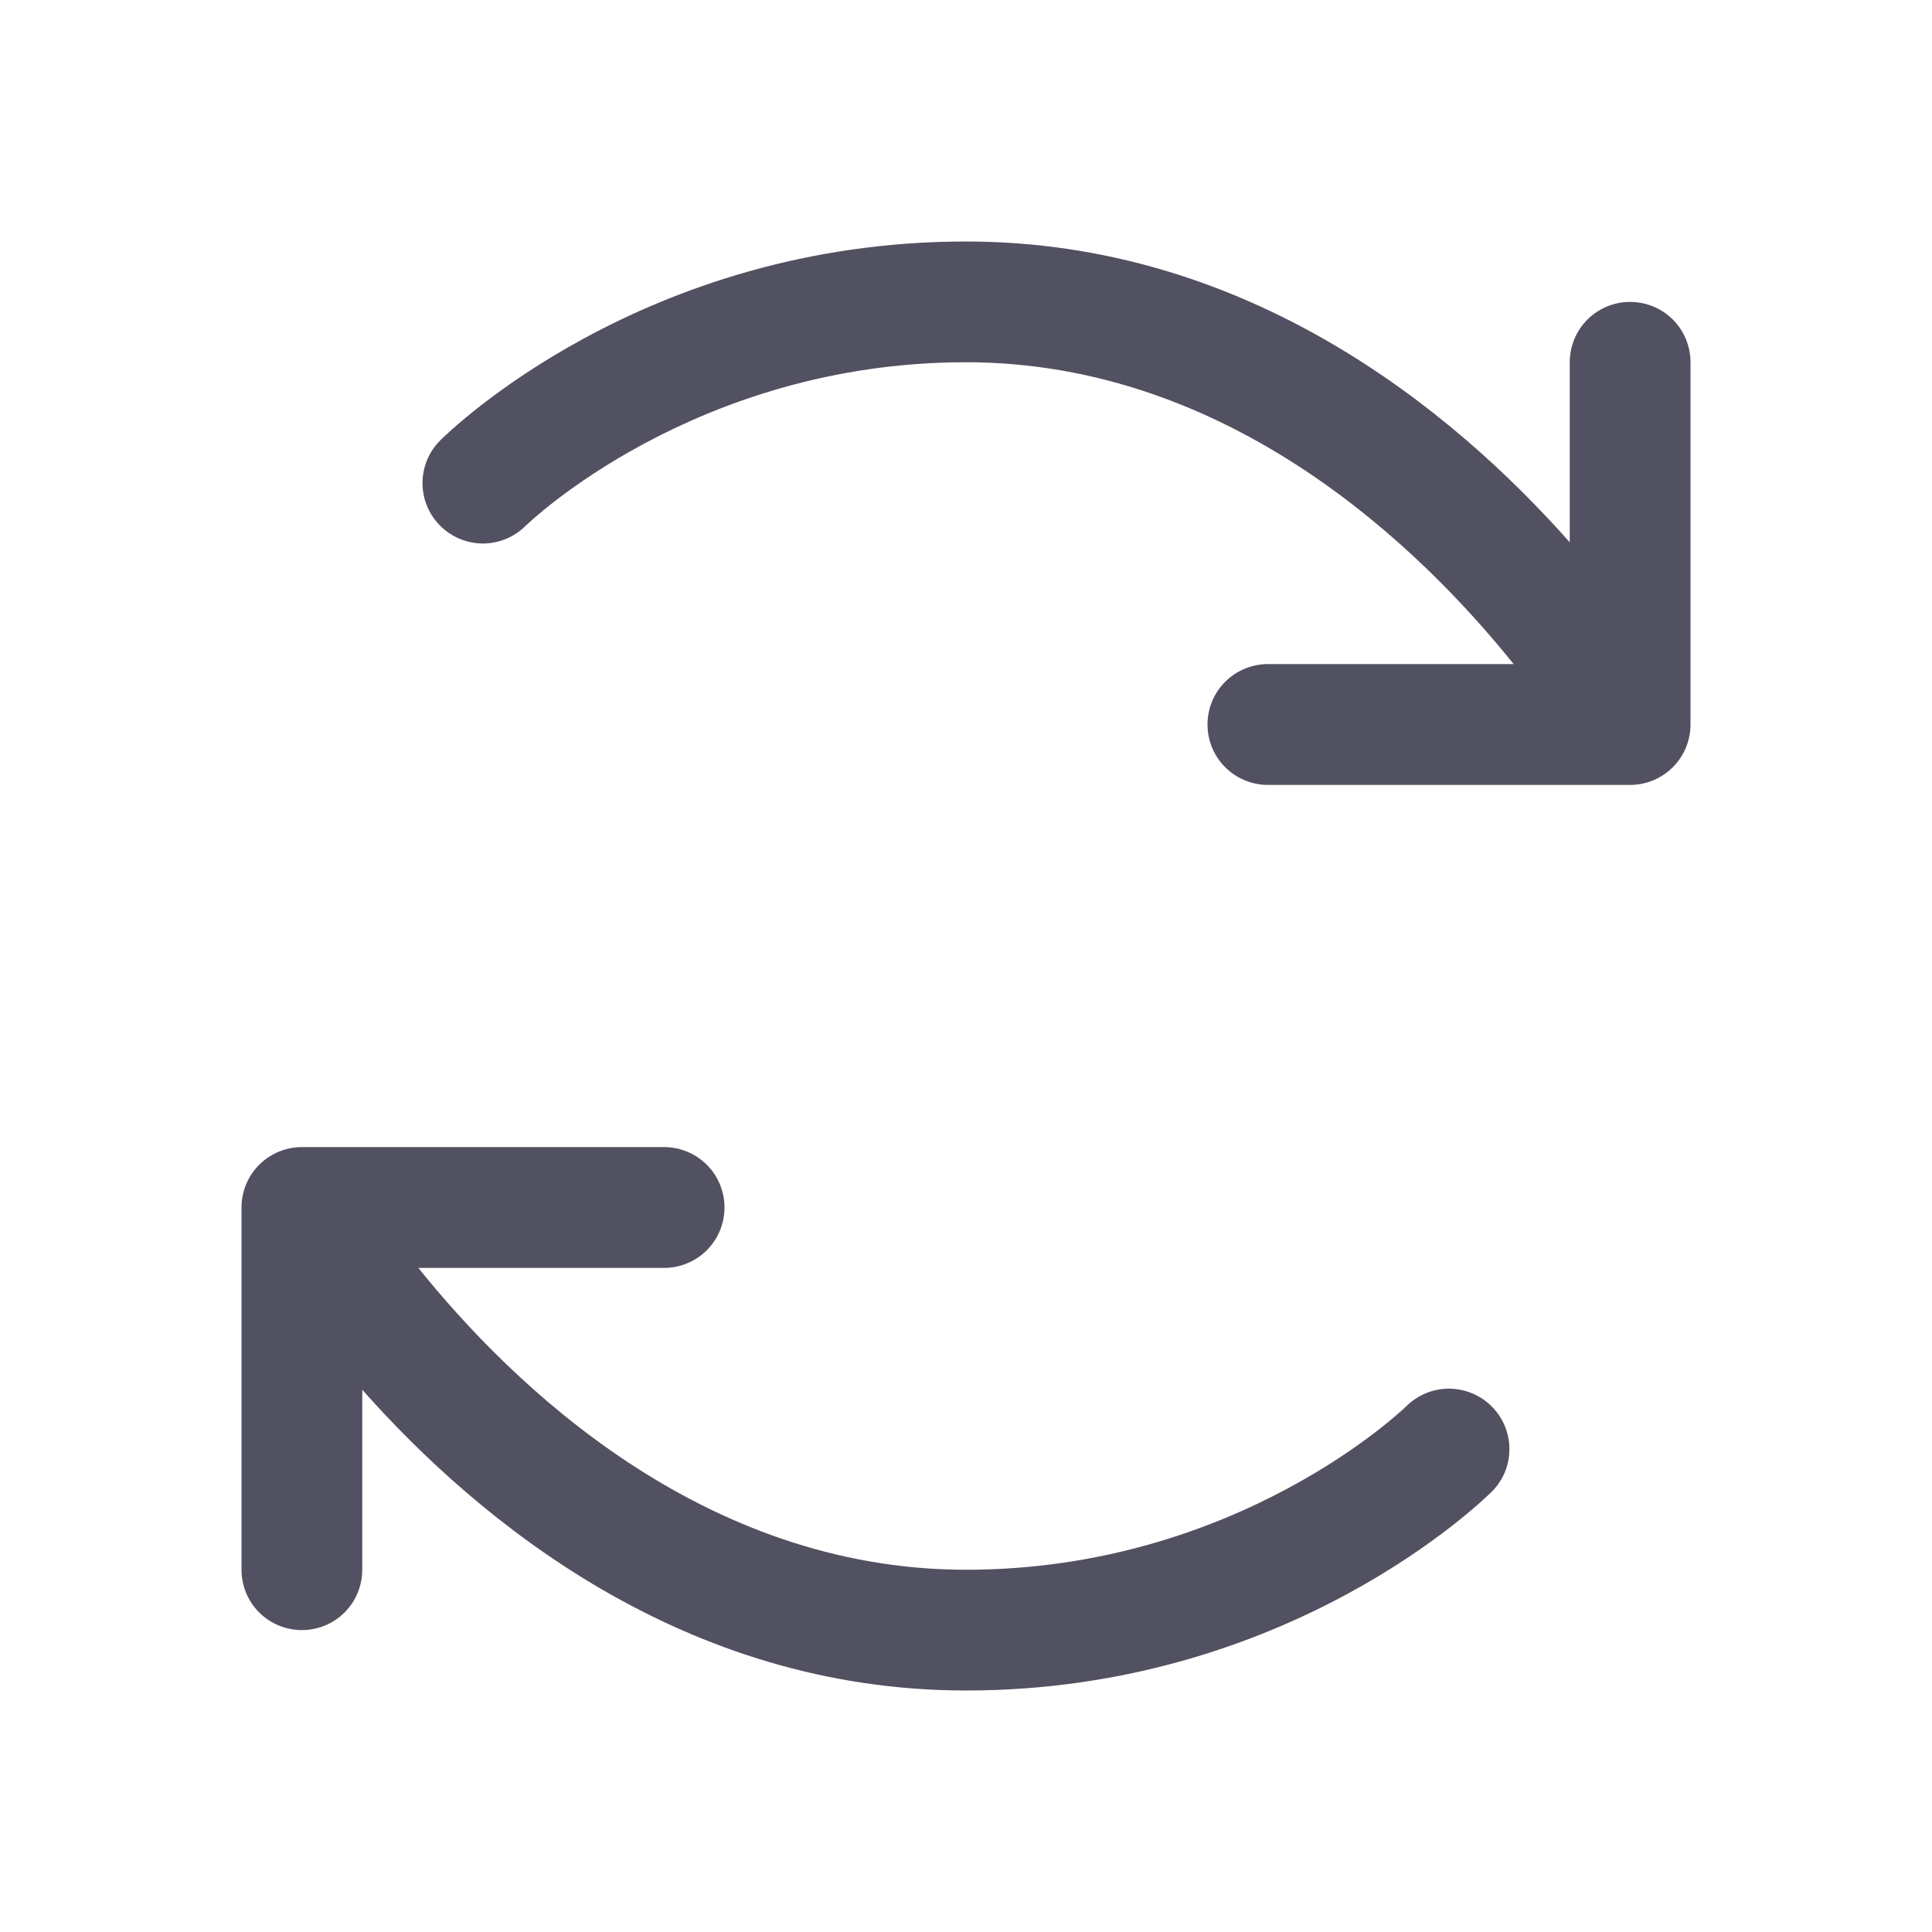
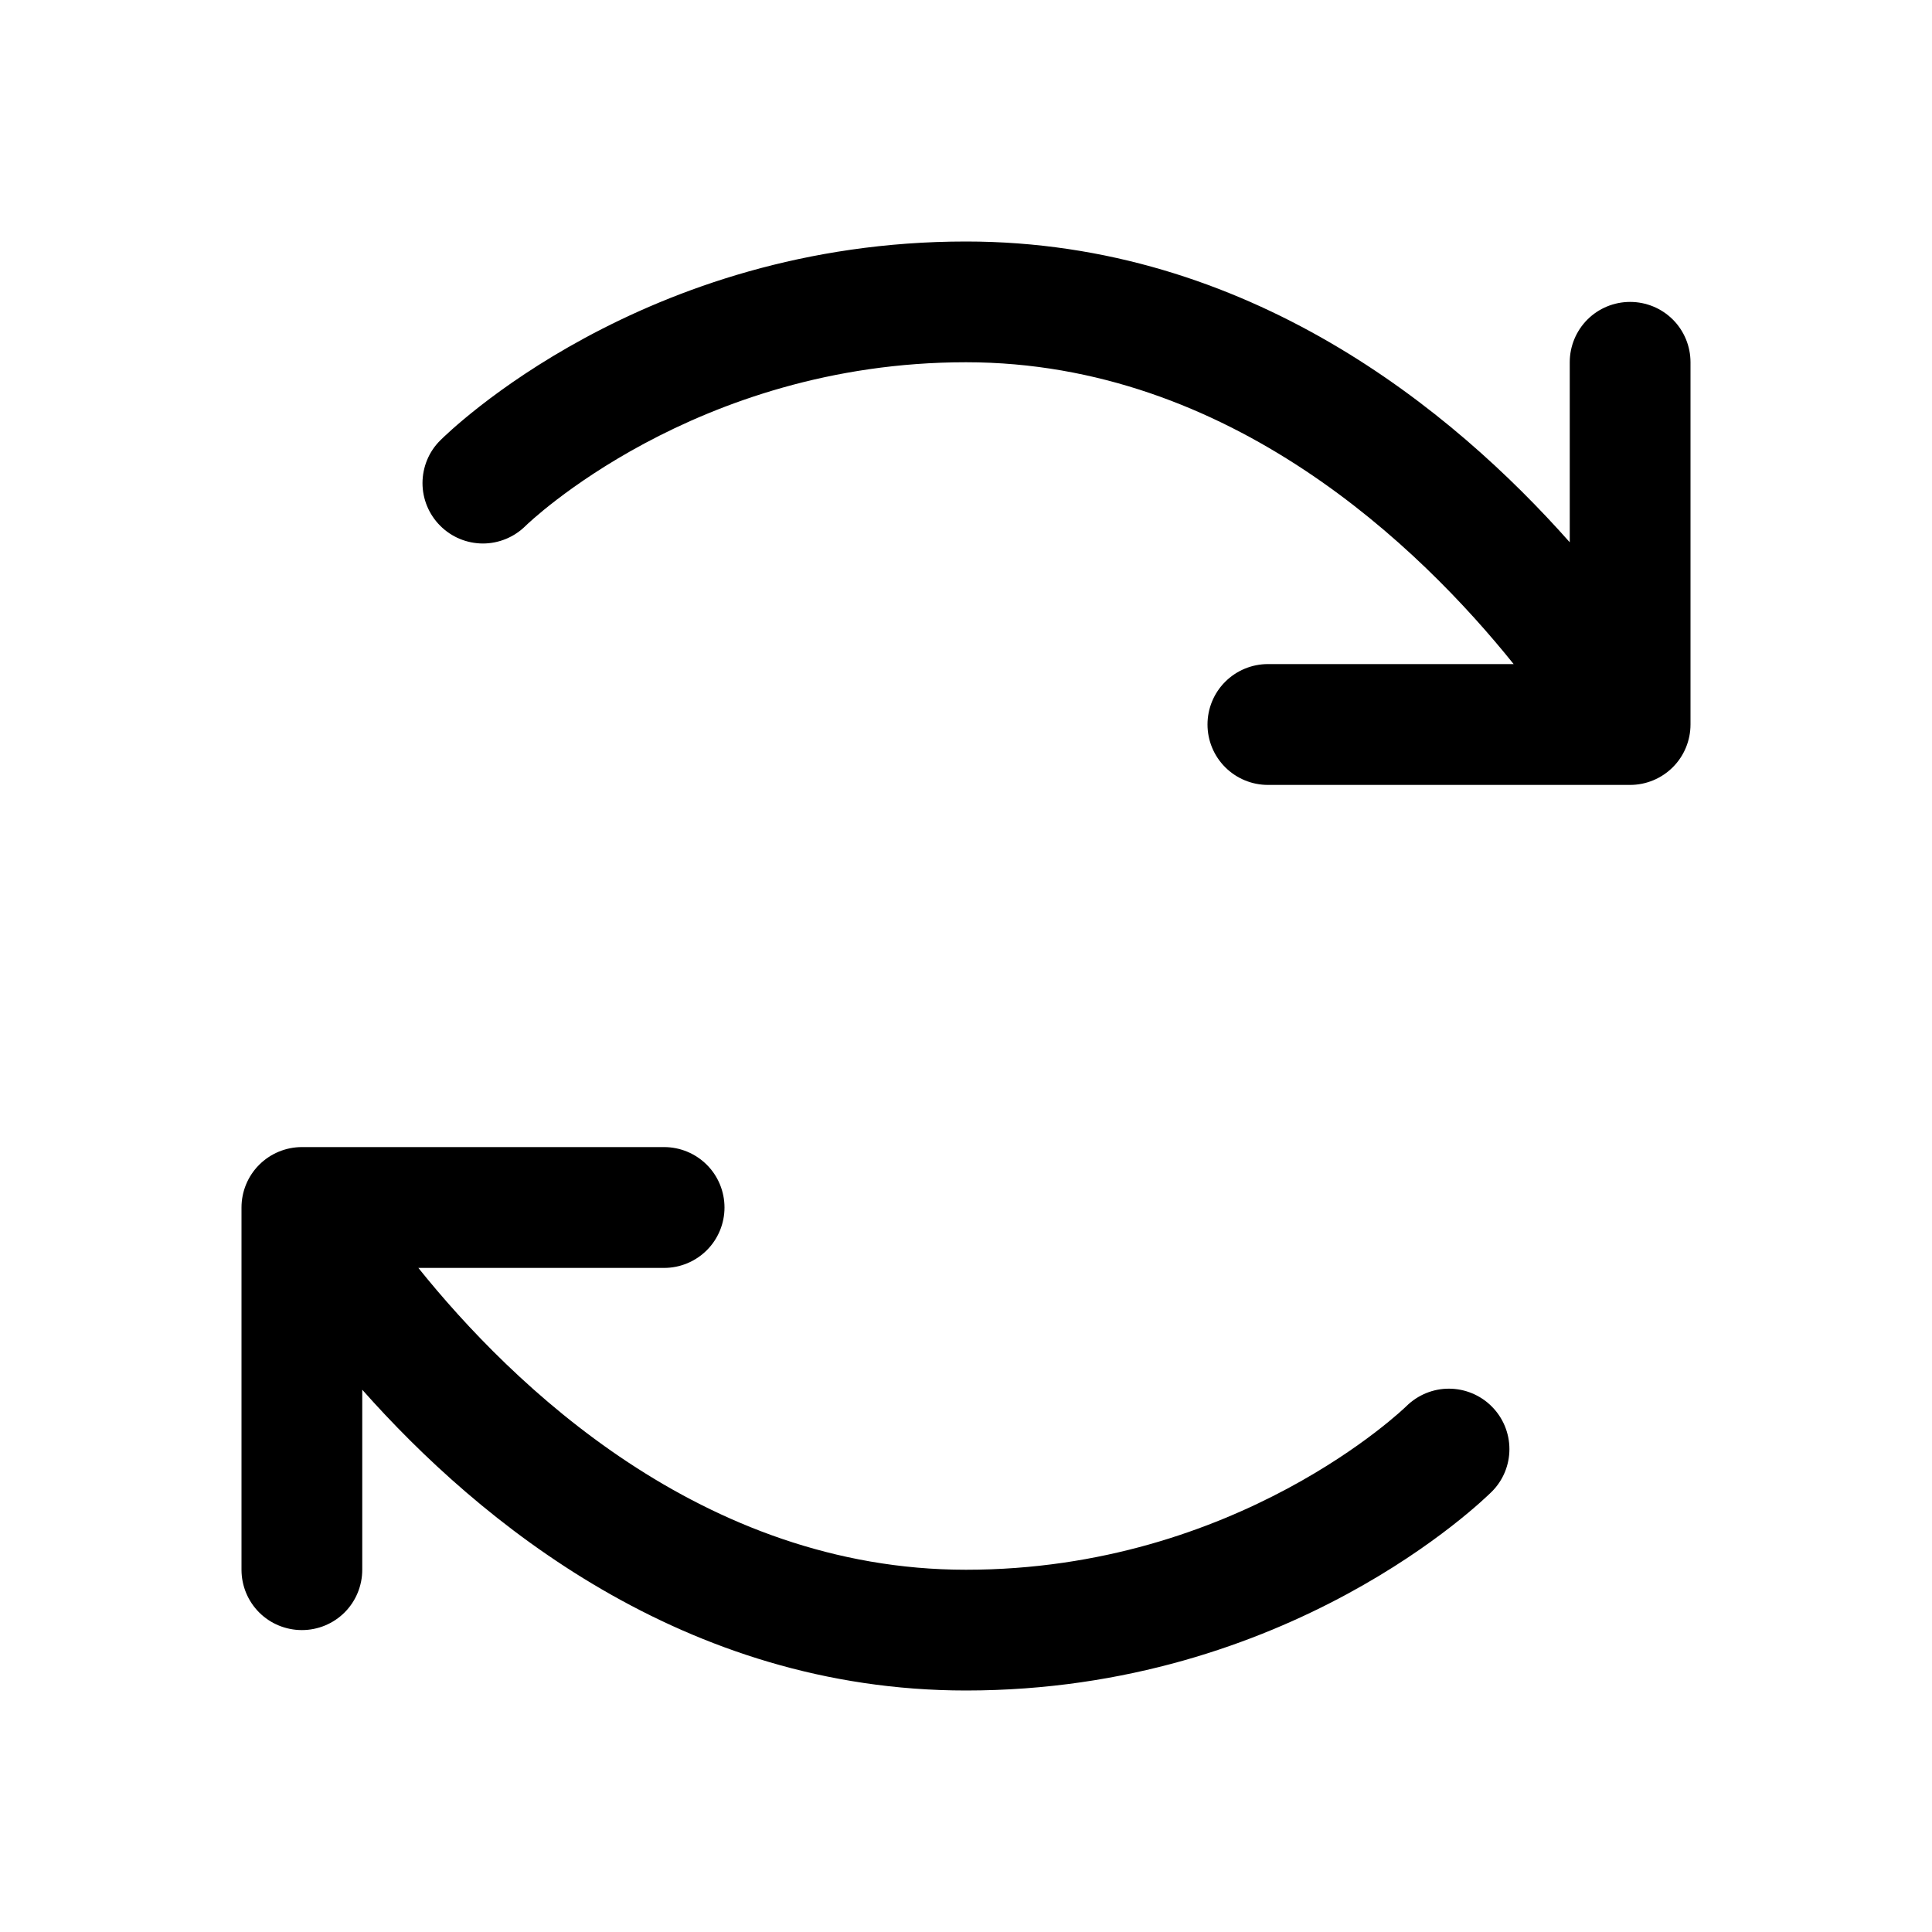
<svg xmlns="http://www.w3.org/2000/svg" width="22" height="22" viewBox="0 0 22 22" fill="none">
-   <path d="M16.987 16.016C17.116 16.145 17.188 16.32 17.188 16.501C17.188 16.683 17.116 16.858 16.987 16.986C16.894 17.078 14.68 19.25 11 19.25C7.787 19.25 5.454 17.325 4.125 15.825V17.875C4.125 18.057 4.053 18.232 3.924 18.361C3.795 18.49 3.62 18.562 3.438 18.562C3.255 18.562 3.08 18.49 2.951 18.361C2.822 18.232 2.75 18.057 2.75 17.875V13.75C2.75 13.568 2.822 13.393 2.951 13.264C3.08 13.135 3.255 13.062 3.438 13.062H7.562C7.745 13.062 7.92 13.135 8.049 13.264C8.178 13.393 8.25 13.568 8.25 13.75C8.25 13.932 8.178 14.107 8.049 14.236C7.92 14.365 7.745 14.438 7.562 14.438H4.764C5.823 15.757 7.992 17.875 11 17.875C14.094 17.875 15.996 16.031 16.015 16.012C16.145 15.884 16.32 15.812 16.502 15.813C16.684 15.814 16.859 15.887 16.987 16.016ZM18.562 3.438C18.38 3.438 18.205 3.51 18.076 3.639C17.947 3.768 17.875 3.943 17.875 4.125V6.175C16.546 4.675 14.213 2.75 11 2.75C7.32 2.75 5.106 4.922 5.014 5.014C4.884 5.142 4.812 5.317 4.811 5.5C4.811 5.682 4.883 5.857 5.012 5.986C5.141 6.116 5.315 6.188 5.498 6.189C5.68 6.189 5.855 6.117 5.985 5.988C6.004 5.969 7.906 4.125 11 4.125C14.008 4.125 16.177 6.243 17.236 7.562H14.438C14.255 7.562 14.08 7.635 13.951 7.764C13.822 7.893 13.75 8.068 13.75 8.25C13.75 8.432 13.822 8.607 13.951 8.736C14.08 8.865 14.255 8.938 14.438 8.938H18.562C18.745 8.938 18.92 8.865 19.049 8.736C19.178 8.607 19.25 8.432 19.25 8.25V4.125C19.25 3.943 19.178 3.768 19.049 3.639C18.92 3.51 18.745 3.438 18.562 3.438Z" fill="#515161" />
+   <path d="M16.987 16.016C17.116 16.145 17.188 16.32 17.188 16.501C17.188 16.683 17.116 16.858 16.987 16.986C16.894 17.078 14.68 19.25 11 19.25C7.787 19.25 5.454 17.325 4.125 15.825V17.875C4.125 18.057 4.053 18.232 3.924 18.361C3.795 18.49 3.62 18.562 3.438 18.562C3.255 18.562 3.08 18.49 2.951 18.361C2.822 18.232 2.75 18.057 2.75 17.875V13.75C2.75 13.568 2.822 13.393 2.951 13.264C3.08 13.135 3.255 13.062 3.438 13.062H7.562C7.745 13.062 7.92 13.135 8.049 13.264C8.178 13.393 8.25 13.568 8.25 13.75C8.25 13.932 8.178 14.107 8.049 14.236C7.92 14.365 7.745 14.438 7.562 14.438H4.764C5.823 15.757 7.992 17.875 11 17.875C14.094 17.875 15.996 16.031 16.015 16.012C16.145 15.884 16.32 15.812 16.502 15.813C16.684 15.814 16.859 15.887 16.987 16.016ZM18.562 3.438C18.38 3.438 18.205 3.51 18.076 3.639C17.947 3.768 17.875 3.943 17.875 4.125V6.175C16.546 4.675 14.213 2.75 11 2.75C7.32 2.75 5.106 4.922 5.014 5.014C4.884 5.142 4.812 5.317 4.811 5.5C4.811 5.682 4.883 5.857 5.012 5.986C5.141 6.116 5.315 6.188 5.498 6.189C5.68 6.189 5.855 6.117 5.985 5.988C6.004 5.969 7.906 4.125 11 4.125C14.008 4.125 16.177 6.243 17.236 7.562H14.438C14.255 7.562 14.08 7.635 13.951 7.764C13.822 7.893 13.75 8.068 13.75 8.25C13.75 8.432 13.822 8.607 13.951 8.736C14.08 8.865 14.255 8.938 14.438 8.938H18.562C18.745 8.938 18.92 8.865 19.049 8.736C19.178 8.607 19.25 8.432 19.25 8.25V4.125C19.25 3.943 19.178 3.768 19.049 3.639C18.92 3.51 18.745 3.438 18.562 3.438Z" fill="currentColor" />
</svg>
